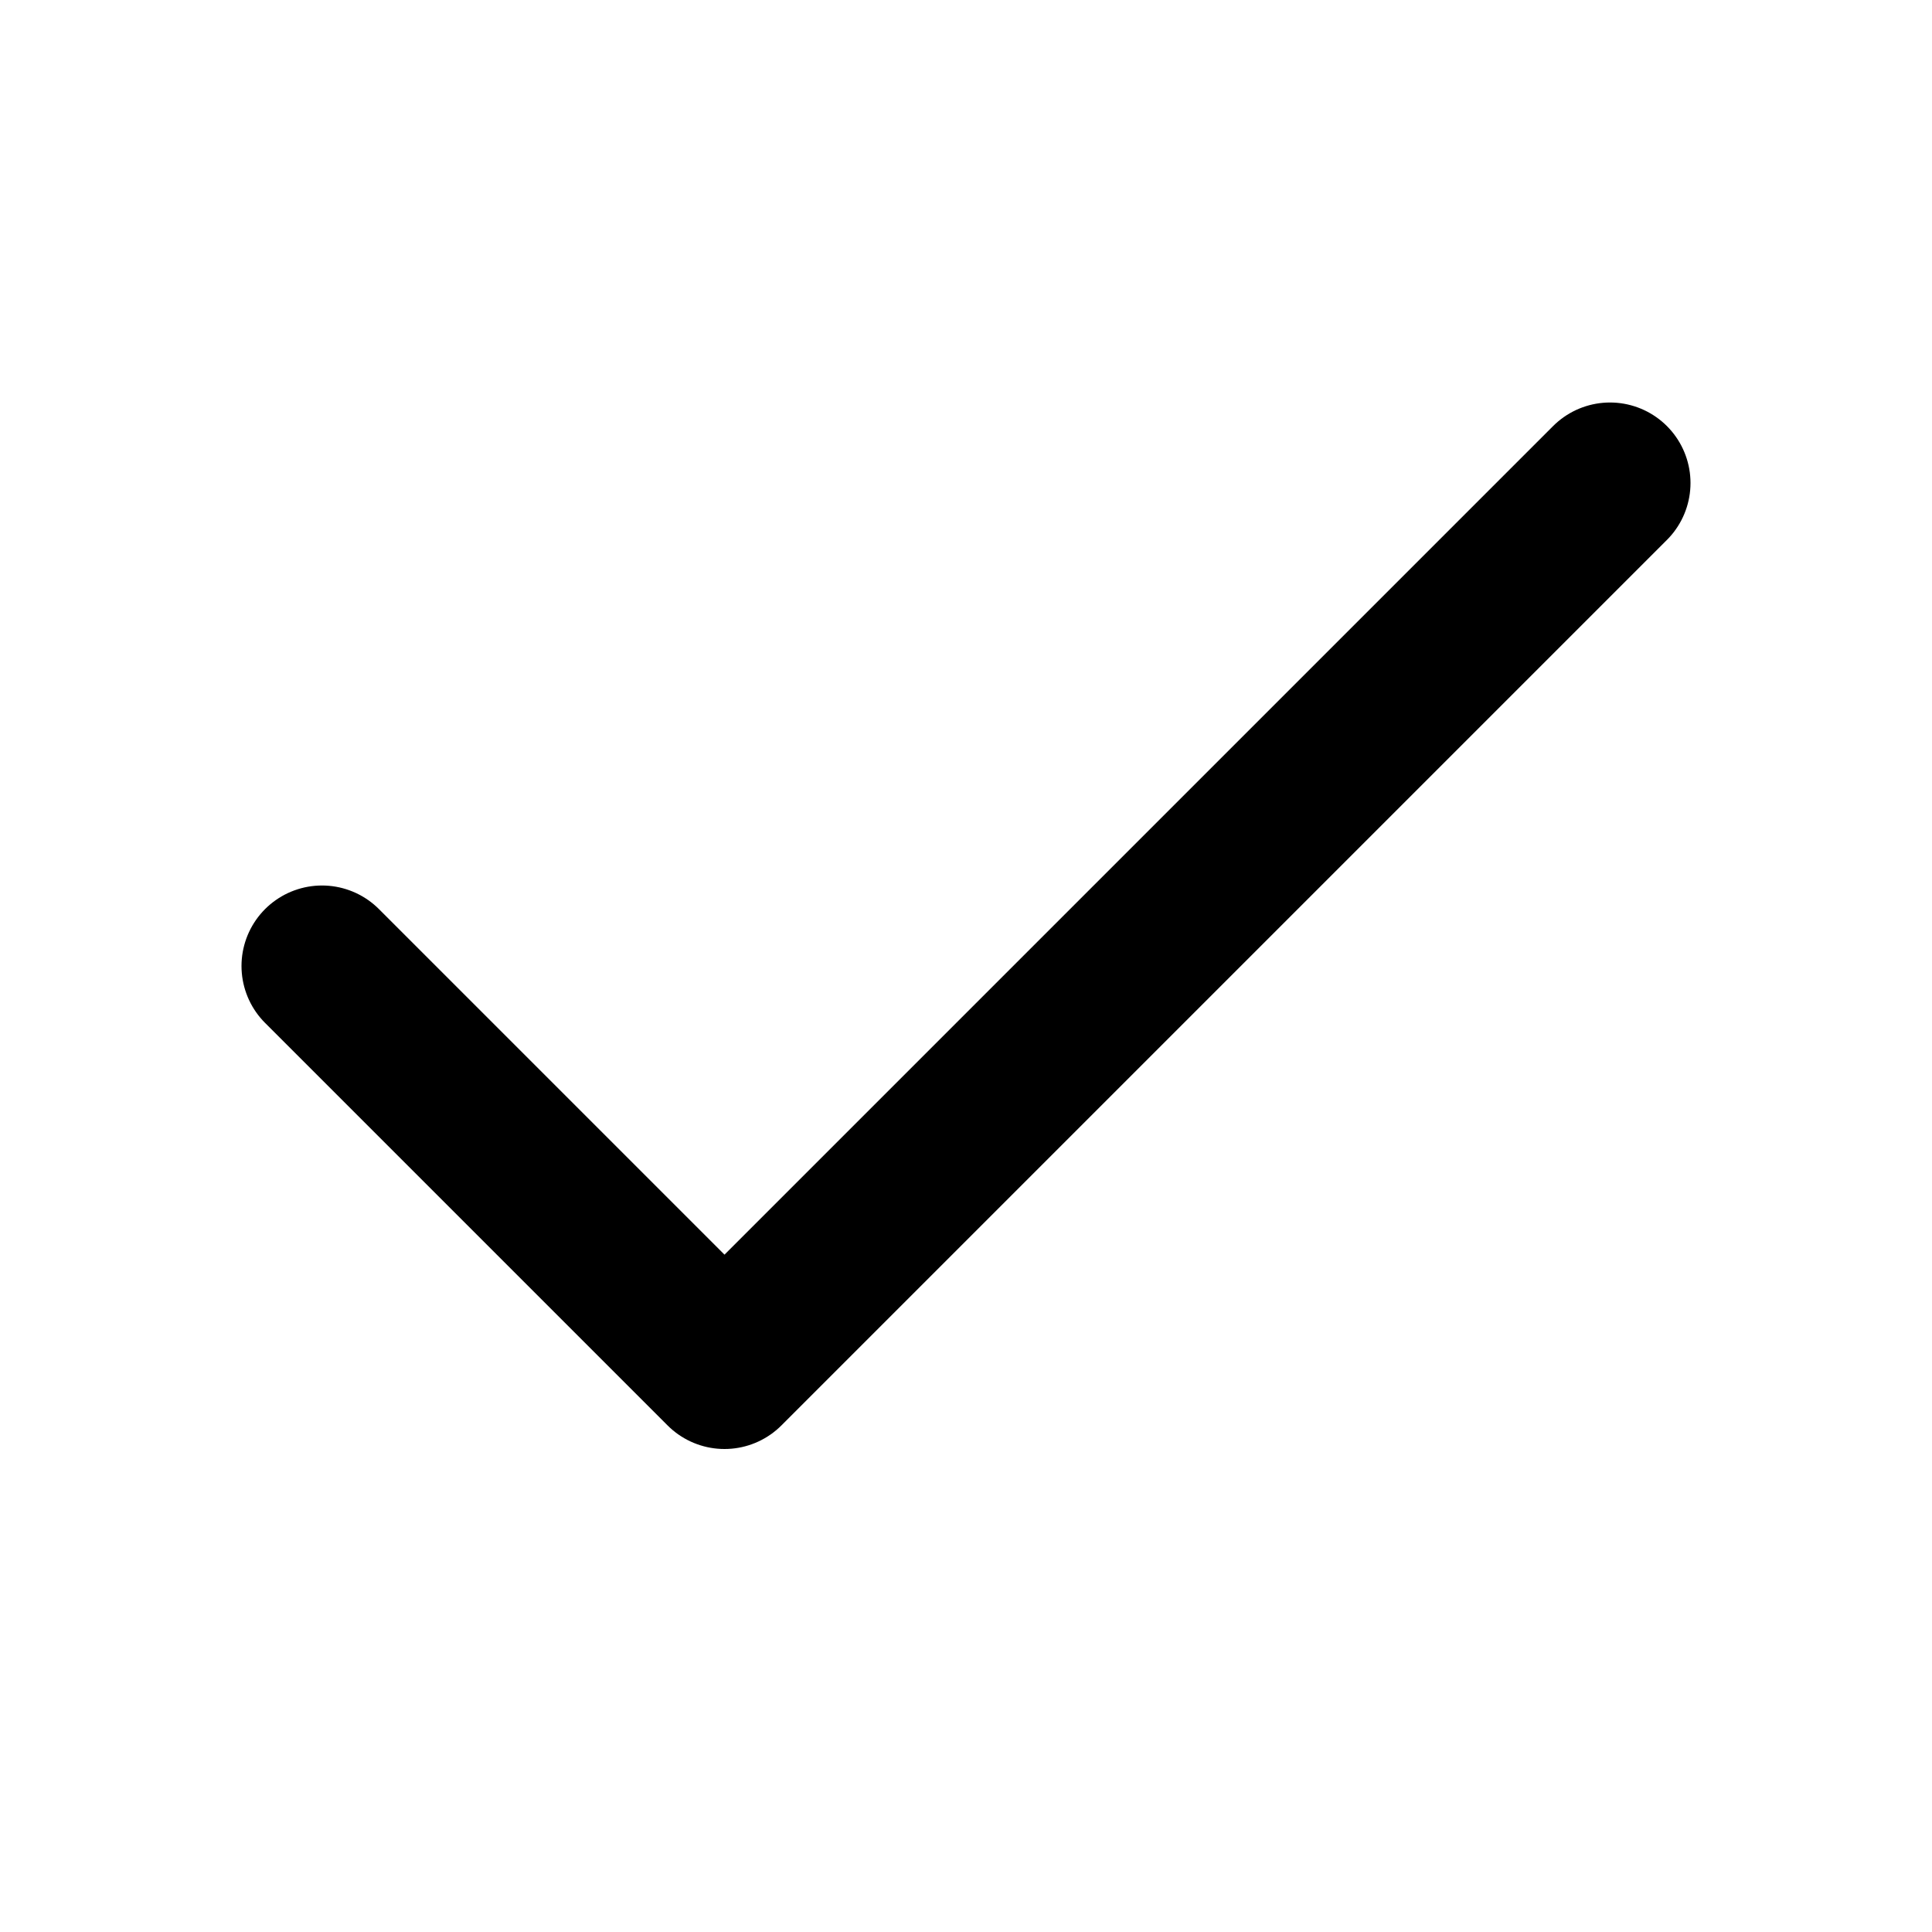
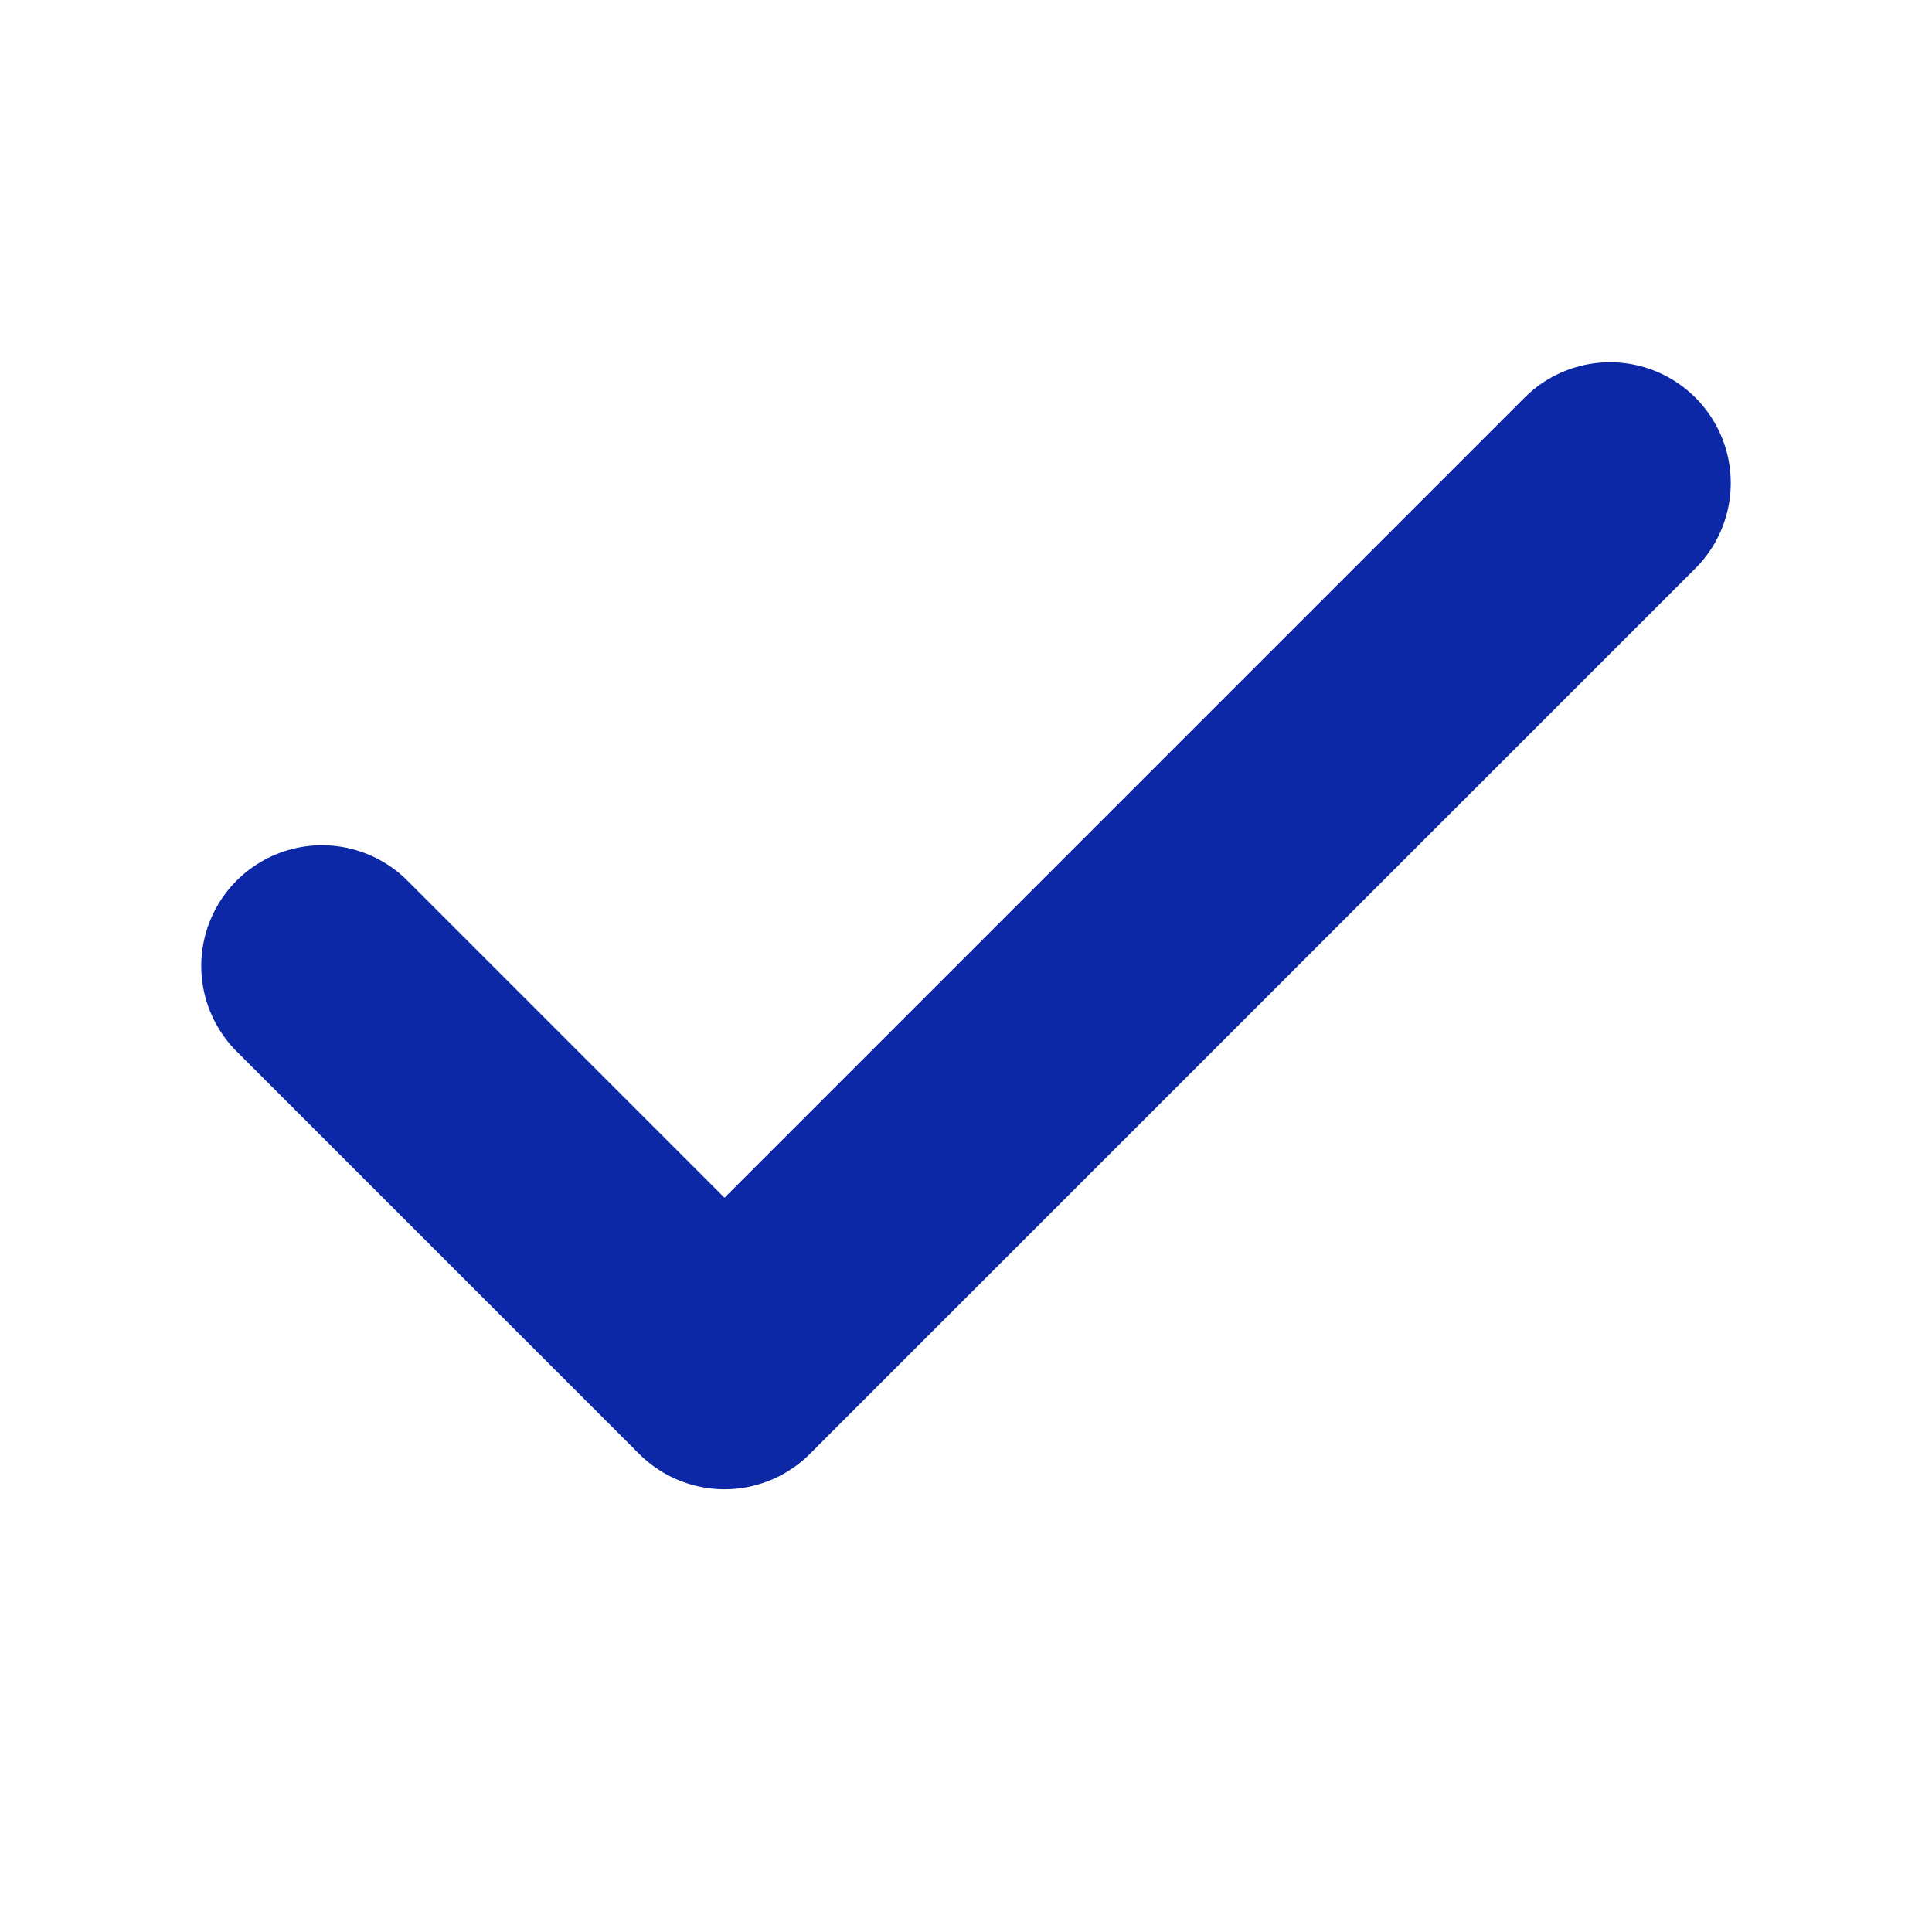
- <svg xmlns="http://www.w3.org/2000/svg" width="24" height="24" viewBox="0 0 24 24" fill="none" stroke="currentColor" stroke-width="2" stroke-linecap="round" stroke-linejoin="round" class="feather feather-check">
+ <svg xmlns="http://www.w3.org/2000/svg" width="24" height="24" viewBox="0 0 24 24" fill="none" stroke="#0D28A6" stroke-width="3" stroke-linecap="round" stroke-linejoin="round" class="feather feather-check">
  <polyline points="20 6 9 17 4 12" />
</svg>
